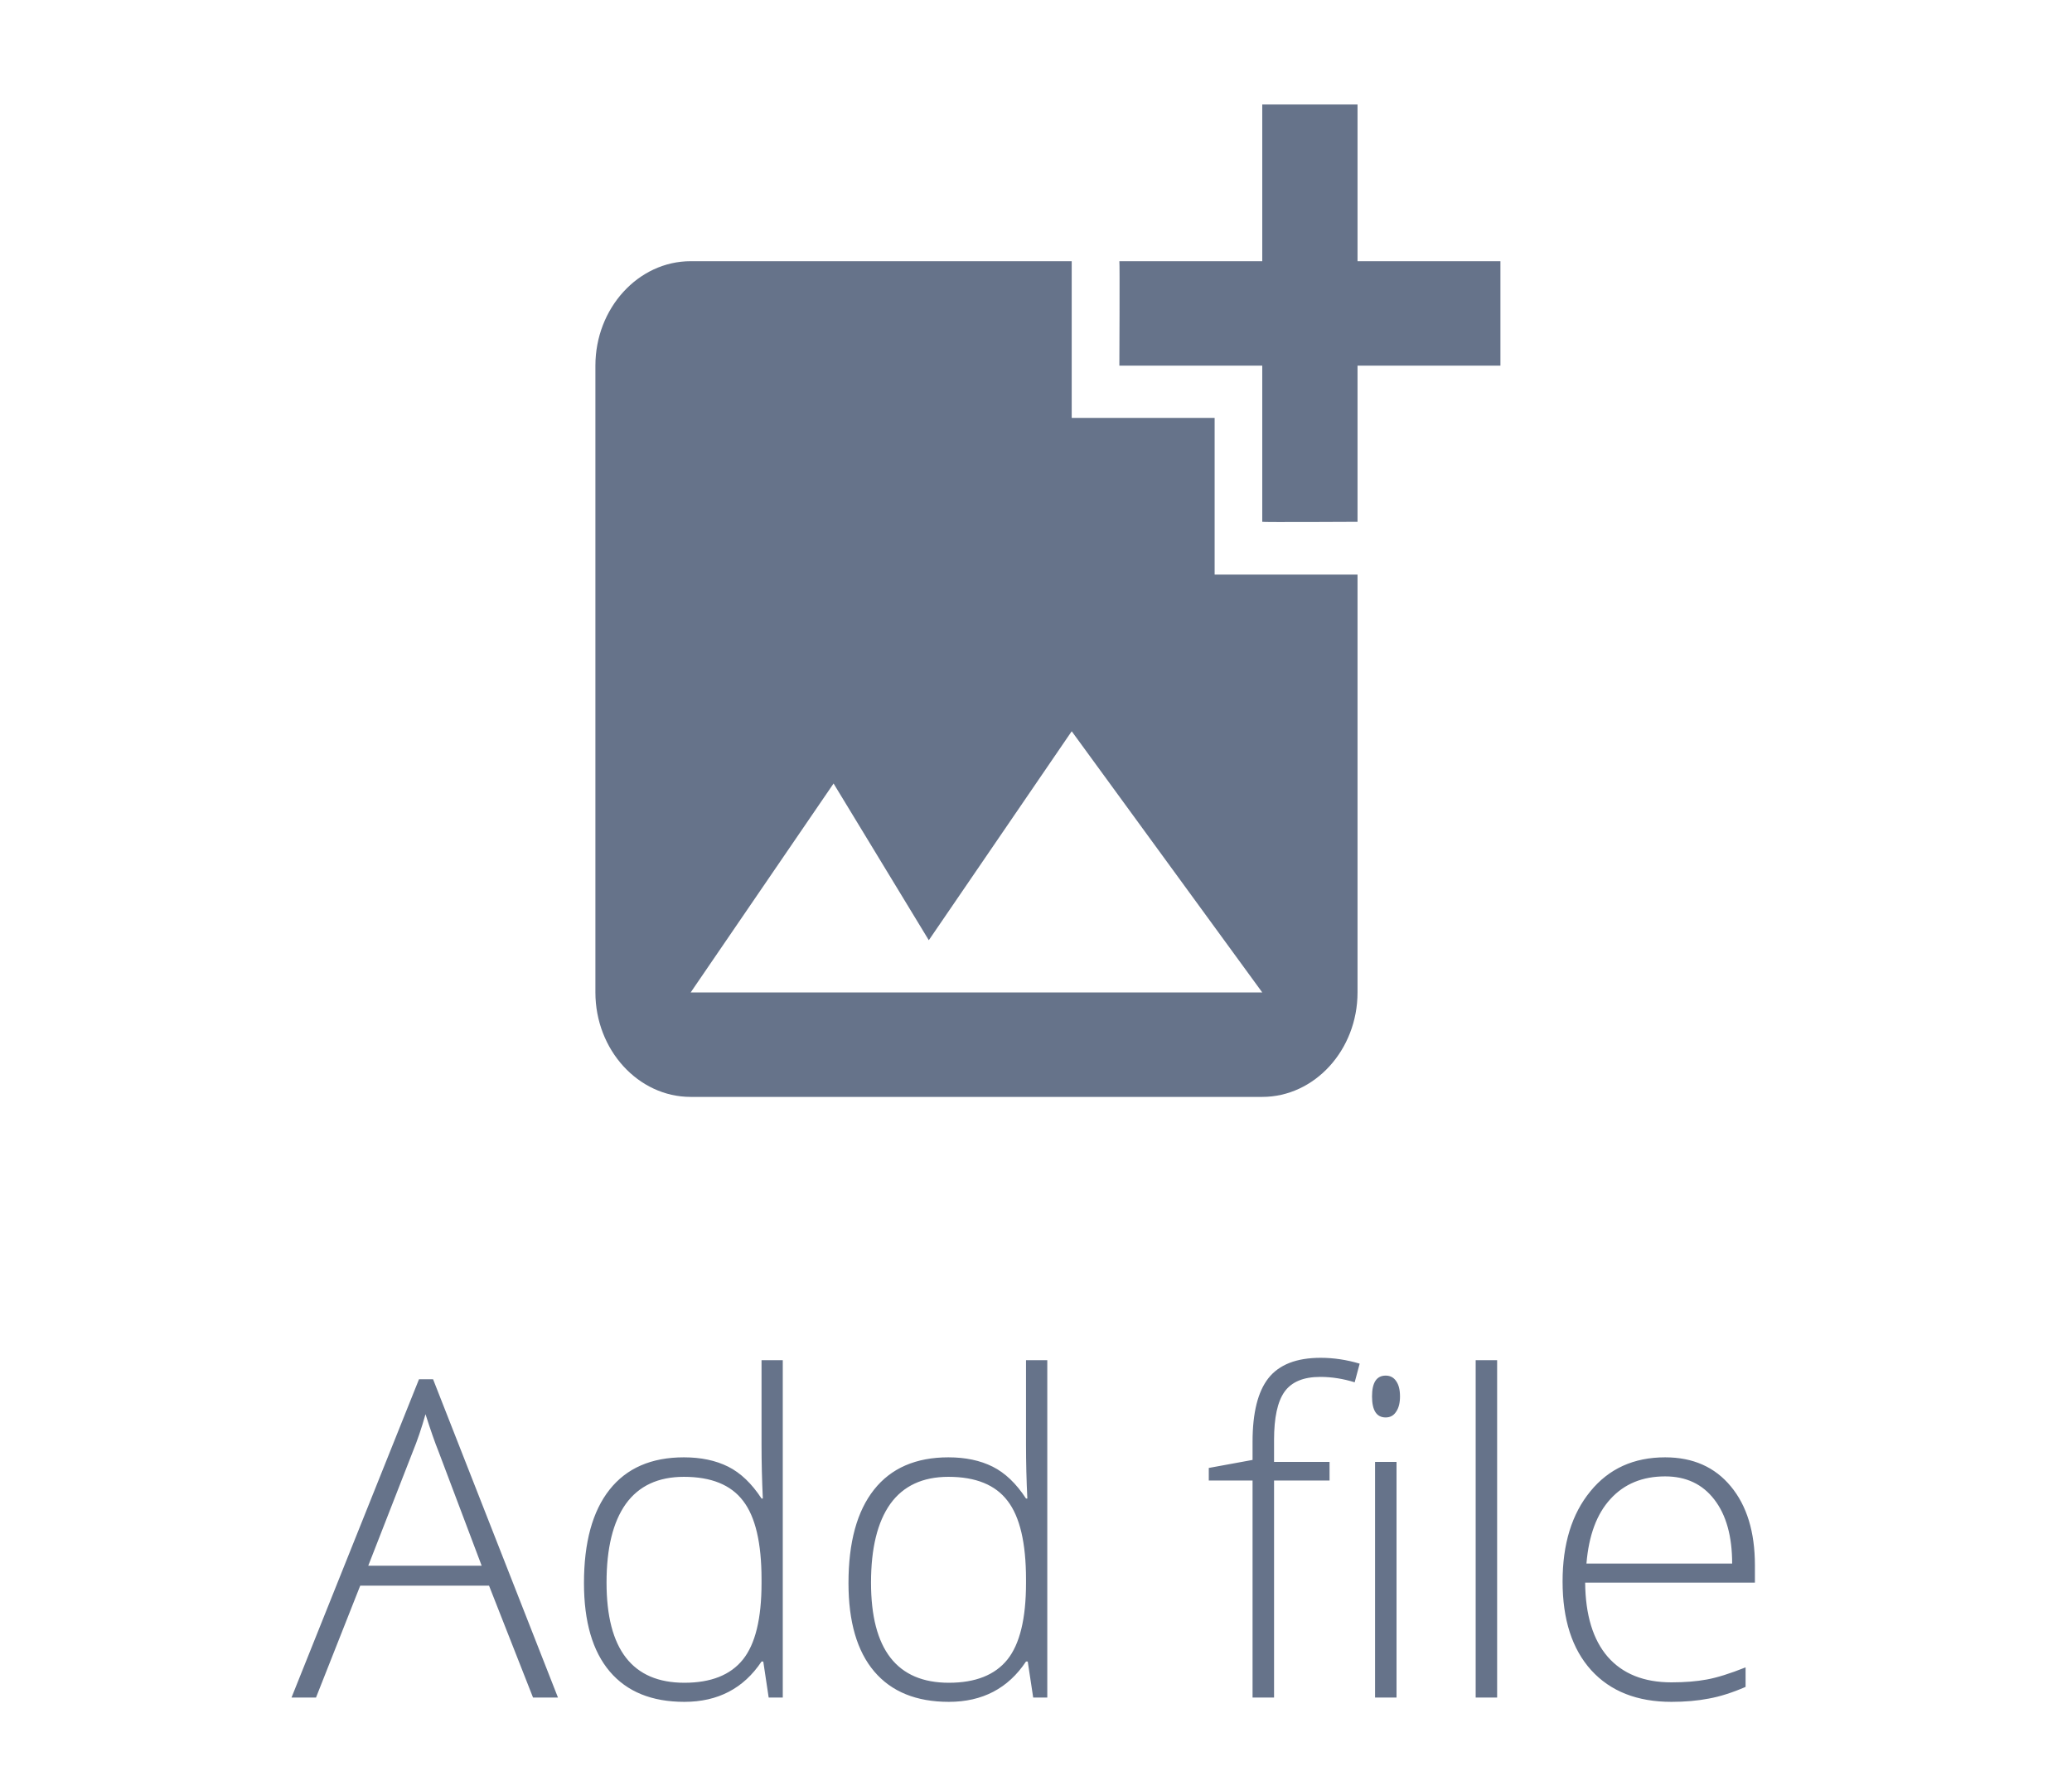
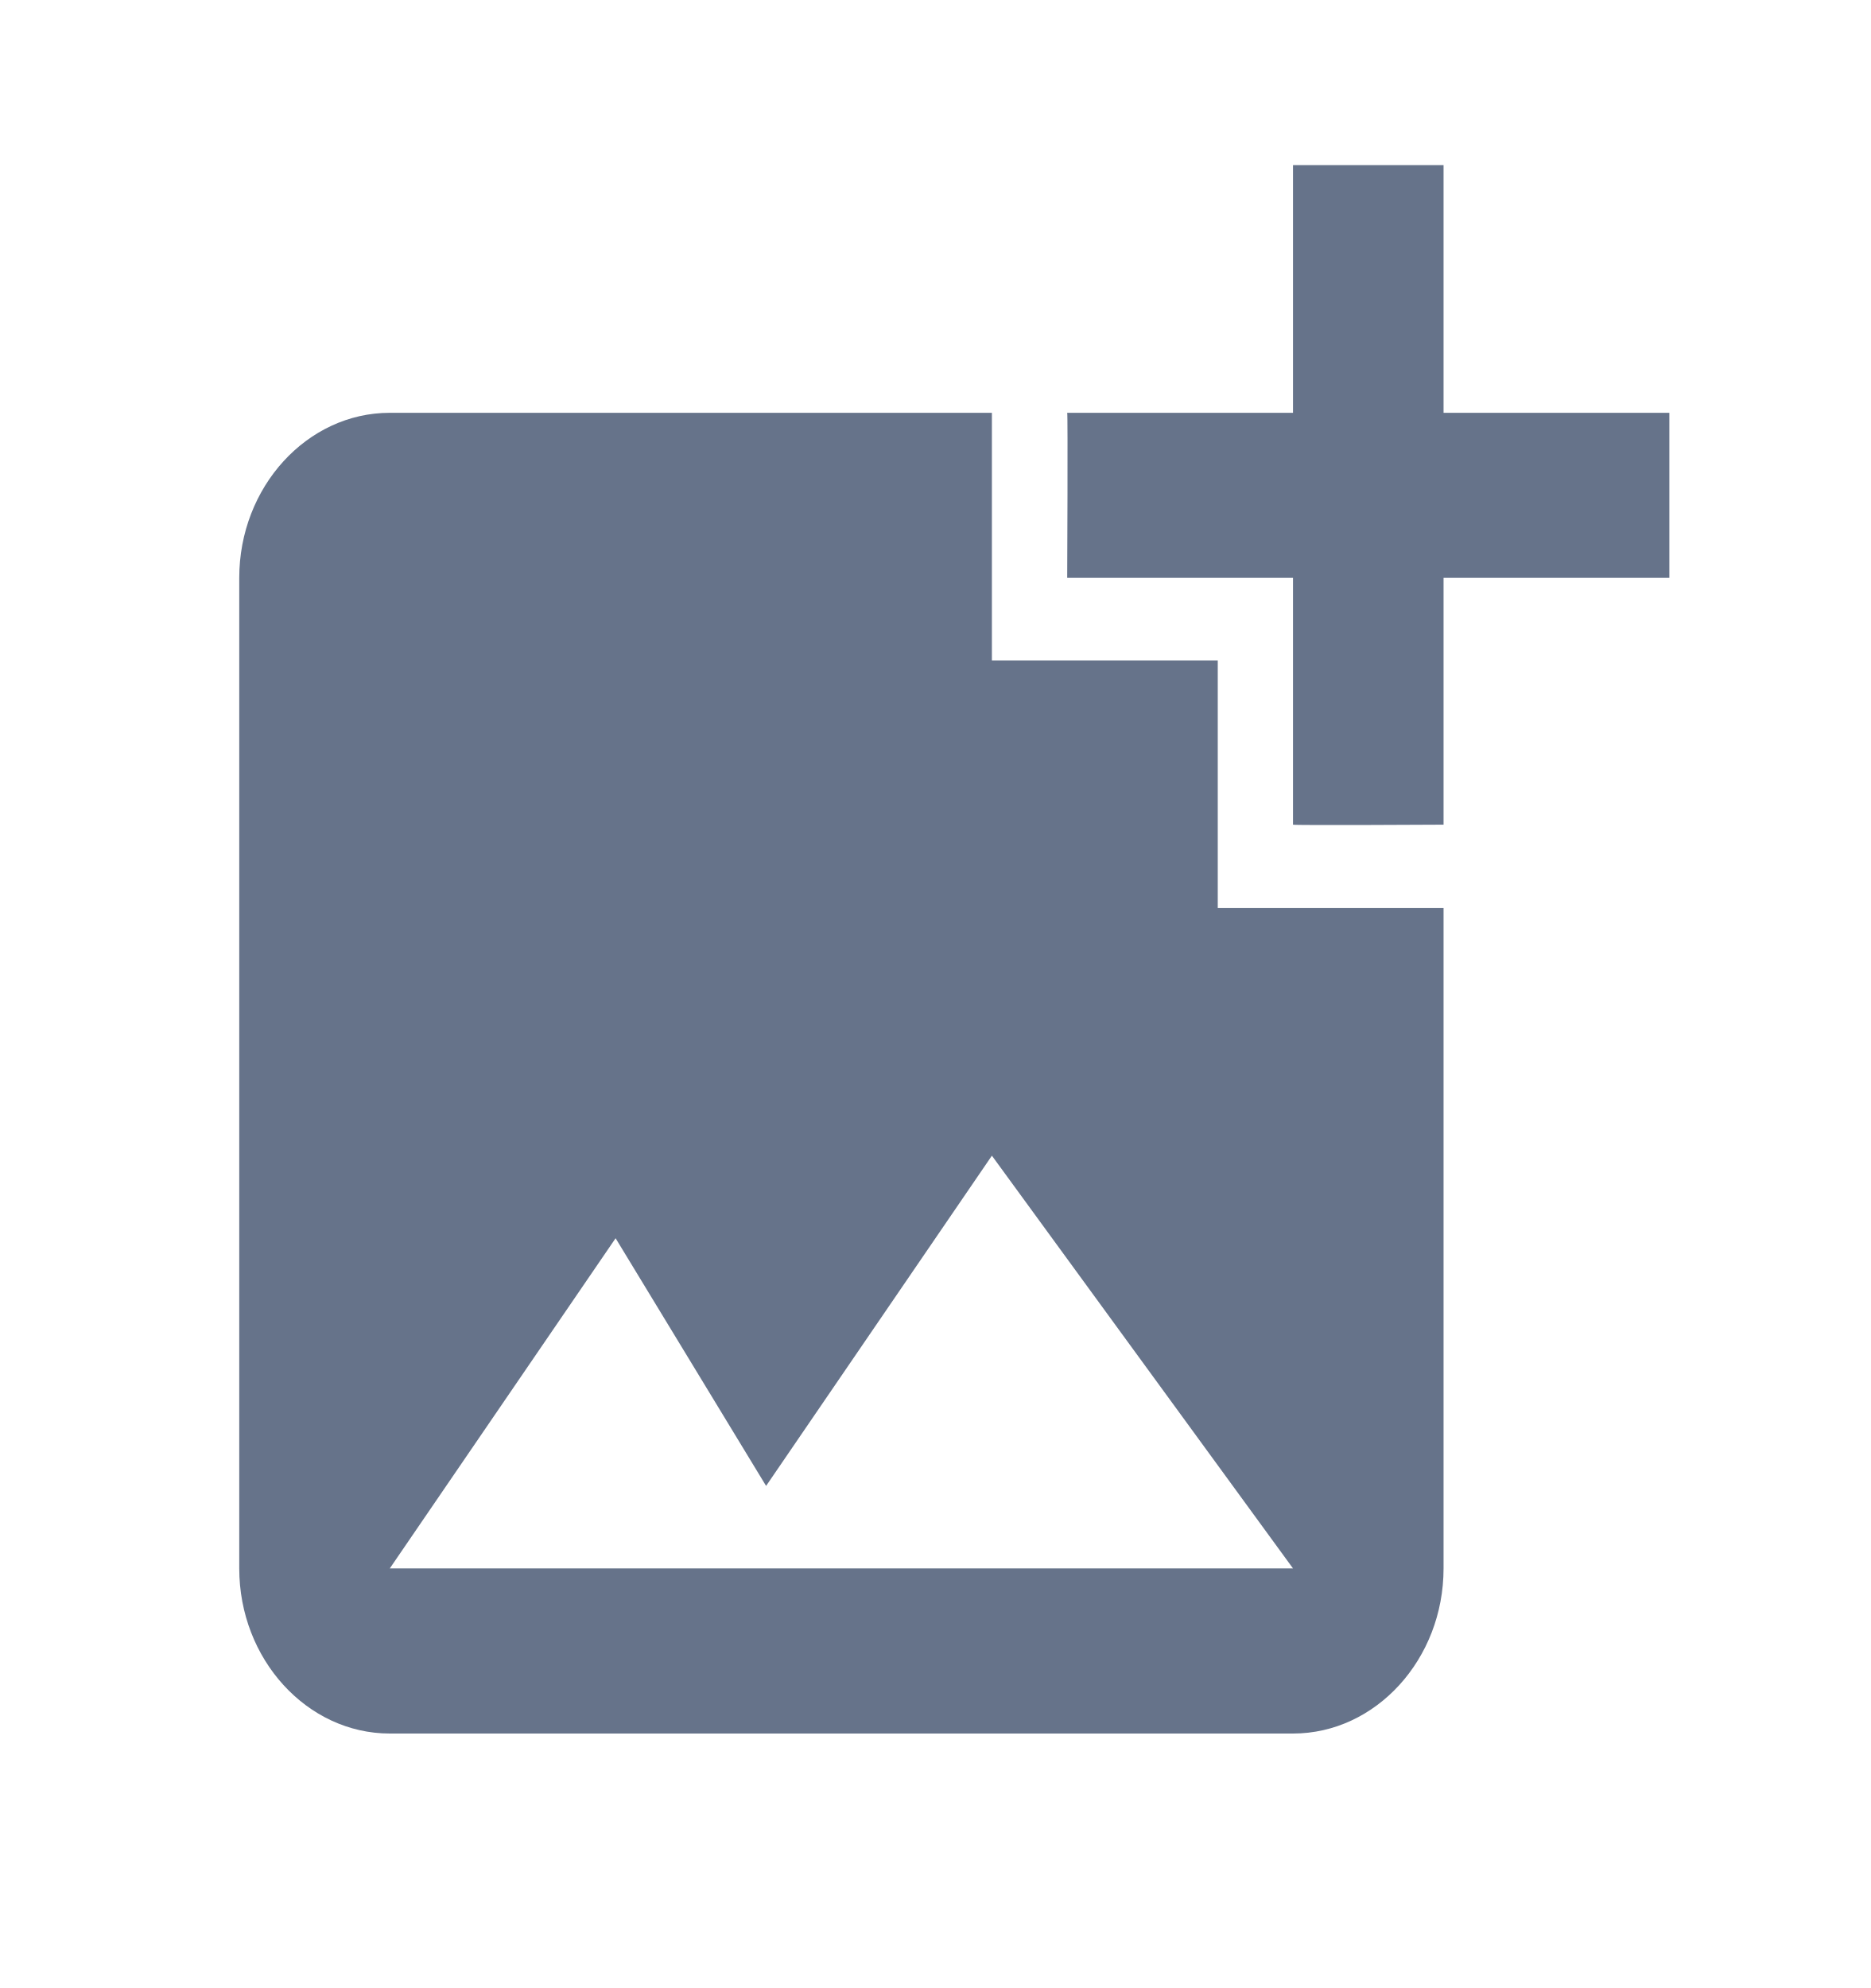
- <svg xmlns="http://www.w3.org/2000/svg" width="56" height="48" viewBox="0 0 56 48" fill="none">
-   <path d="M36.69 9.883V14.104C36.69 14.104 34.128 14.118 34.115 14.104V9.883H30.253C30.253 9.883 30.266 7.074 30.253 7.06H34.115V2.824H36.69V7.06H40.552V9.883H36.69ZM32.828 15.53V11.295H28.965V7.06H18.667C17.25 7.06 16.092 8.33 16.092 9.883V26.824C16.092 28.377 17.25 29.648 18.667 29.648H34.115C35.531 29.648 36.69 28.377 36.69 26.824V15.53H32.828ZM18.667 26.824L22.529 21.177L25.103 25.413L28.965 19.765L34.115 26.824H18.667Z" fill="#66738A" />
-   <path d="M13.217 42.858H9.736L8.541 45.882H7.879L11.324 37.28H11.705L15.08 45.882H14.406L13.217 42.858ZM9.953 42.319H13.018L11.852 39.231C11.754 38.989 11.637 38.653 11.5 38.224C11.395 38.599 11.279 38.938 11.154 39.243L9.953 42.319ZM18.484 39.39C18.945 39.39 19.344 39.474 19.68 39.642C20.016 39.81 20.316 40.097 20.582 40.503H20.617C20.594 40.011 20.582 39.528 20.582 39.056V36.765H21.156V45.882H20.775L20.629 44.909H20.582C20.098 45.636 19.402 45.999 18.496 45.999C17.617 45.999 16.945 45.726 16.48 45.179C16.016 44.632 15.783 43.835 15.783 42.788C15.783 41.687 16.014 40.845 16.475 40.263C16.936 39.681 17.605 39.39 18.484 39.39ZM18.484 39.917C17.789 39.917 17.266 40.161 16.914 40.649C16.566 41.138 16.393 41.847 16.393 42.776C16.393 44.581 17.094 45.483 18.496 45.483C19.215 45.483 19.742 45.274 20.078 44.856C20.414 44.438 20.582 43.749 20.582 42.788V42.688C20.582 41.704 20.416 40.997 20.084 40.567C19.756 40.134 19.223 39.917 18.484 39.917ZM25.633 39.39C26.094 39.39 26.492 39.474 26.828 39.642C27.164 39.81 27.465 40.097 27.73 40.503H27.766C27.742 40.011 27.73 39.528 27.73 39.056V36.765H28.305V45.882H27.924L27.777 44.909H27.73C27.246 45.636 26.551 45.999 25.645 45.999C24.766 45.999 24.094 45.726 23.629 45.179C23.164 44.632 22.932 43.835 22.932 42.788C22.932 41.687 23.162 40.845 23.623 40.263C24.084 39.681 24.754 39.39 25.633 39.39ZM25.633 39.917C24.938 39.917 24.414 40.161 24.062 40.649C23.715 41.138 23.541 41.847 23.541 42.776C23.541 44.581 24.242 45.483 25.645 45.483C26.363 45.483 26.891 45.274 27.227 44.856C27.562 44.438 27.73 43.749 27.73 42.788V42.688C27.73 41.704 27.564 40.997 27.232 40.567C26.904 40.134 26.371 39.917 25.633 39.917ZM35.934 40.017H34.434V45.882H33.853V40.017H32.67V39.677L33.853 39.46V38.968C33.853 38.187 33.996 37.614 34.281 37.251C34.57 36.884 35.041 36.7 35.693 36.7C36.045 36.7 36.397 36.753 36.748 36.858L36.613 37.362C36.301 37.265 35.99 37.216 35.682 37.216C35.228 37.216 34.906 37.351 34.715 37.62C34.527 37.886 34.434 38.319 34.434 38.921V39.513H35.934V40.017ZM37.744 45.882H37.164V39.513H37.744V45.882ZM37.082 37.743C37.082 37.368 37.205 37.181 37.451 37.181C37.572 37.181 37.666 37.23 37.732 37.327C37.803 37.425 37.838 37.563 37.838 37.743C37.838 37.919 37.803 38.058 37.732 38.159C37.666 38.261 37.572 38.312 37.451 38.312C37.205 38.312 37.082 38.122 37.082 37.743ZM40.463 45.882H39.883V36.765H40.463V45.882ZM45.174 45.999C44.248 45.999 43.525 45.714 43.006 45.144C42.49 44.573 42.232 43.774 42.232 42.747C42.232 41.731 42.482 40.919 42.982 40.31C43.482 39.696 44.156 39.39 45.004 39.39C45.754 39.39 46.346 39.651 46.779 40.175C47.213 40.698 47.43 41.409 47.43 42.308V42.776H42.842C42.85 43.651 43.053 44.319 43.451 44.78C43.853 45.241 44.428 45.472 45.174 45.472C45.537 45.472 45.855 45.446 46.129 45.395C46.406 45.345 46.756 45.235 47.178 45.067V45.595C46.818 45.751 46.486 45.856 46.182 45.911C45.877 45.97 45.541 45.999 45.174 45.999ZM45.004 39.905C44.391 39.905 43.898 40.108 43.527 40.515C43.156 40.917 42.94 41.499 42.877 42.261H46.815C46.815 41.523 46.654 40.946 46.334 40.532C46.014 40.114 45.57 39.905 45.004 39.905Z" fill="#66738A" />
+ <svg xmlns="http://www.w3.org/2000/svg" width="32" height="34" viewBox="0 0 32 34" fill="none">
+   <path d="M24.69 9.883V14.104C24.69 14.104 22.128 14.118 22.115 14.104V9.883H18.253C18.253 9.883 18.266 7.074 18.253 7.06H22.115V2.824H24.69V7.06H28.552V9.883H24.69ZM20.828 15.53V11.295H16.965V7.06H6.667C5.251 7.06 4.092 8.33 4.092 9.883V26.824C4.092 28.377 5.251 29.648 6.667 29.648H22.115C23.531 29.648 24.69 28.377 24.69 26.824V15.53H20.828ZM6.667 26.824L10.529 21.177L13.103 25.413L16.965 19.765L22.115 26.824H6.667Z" fill="#66738A" />
</svg>
